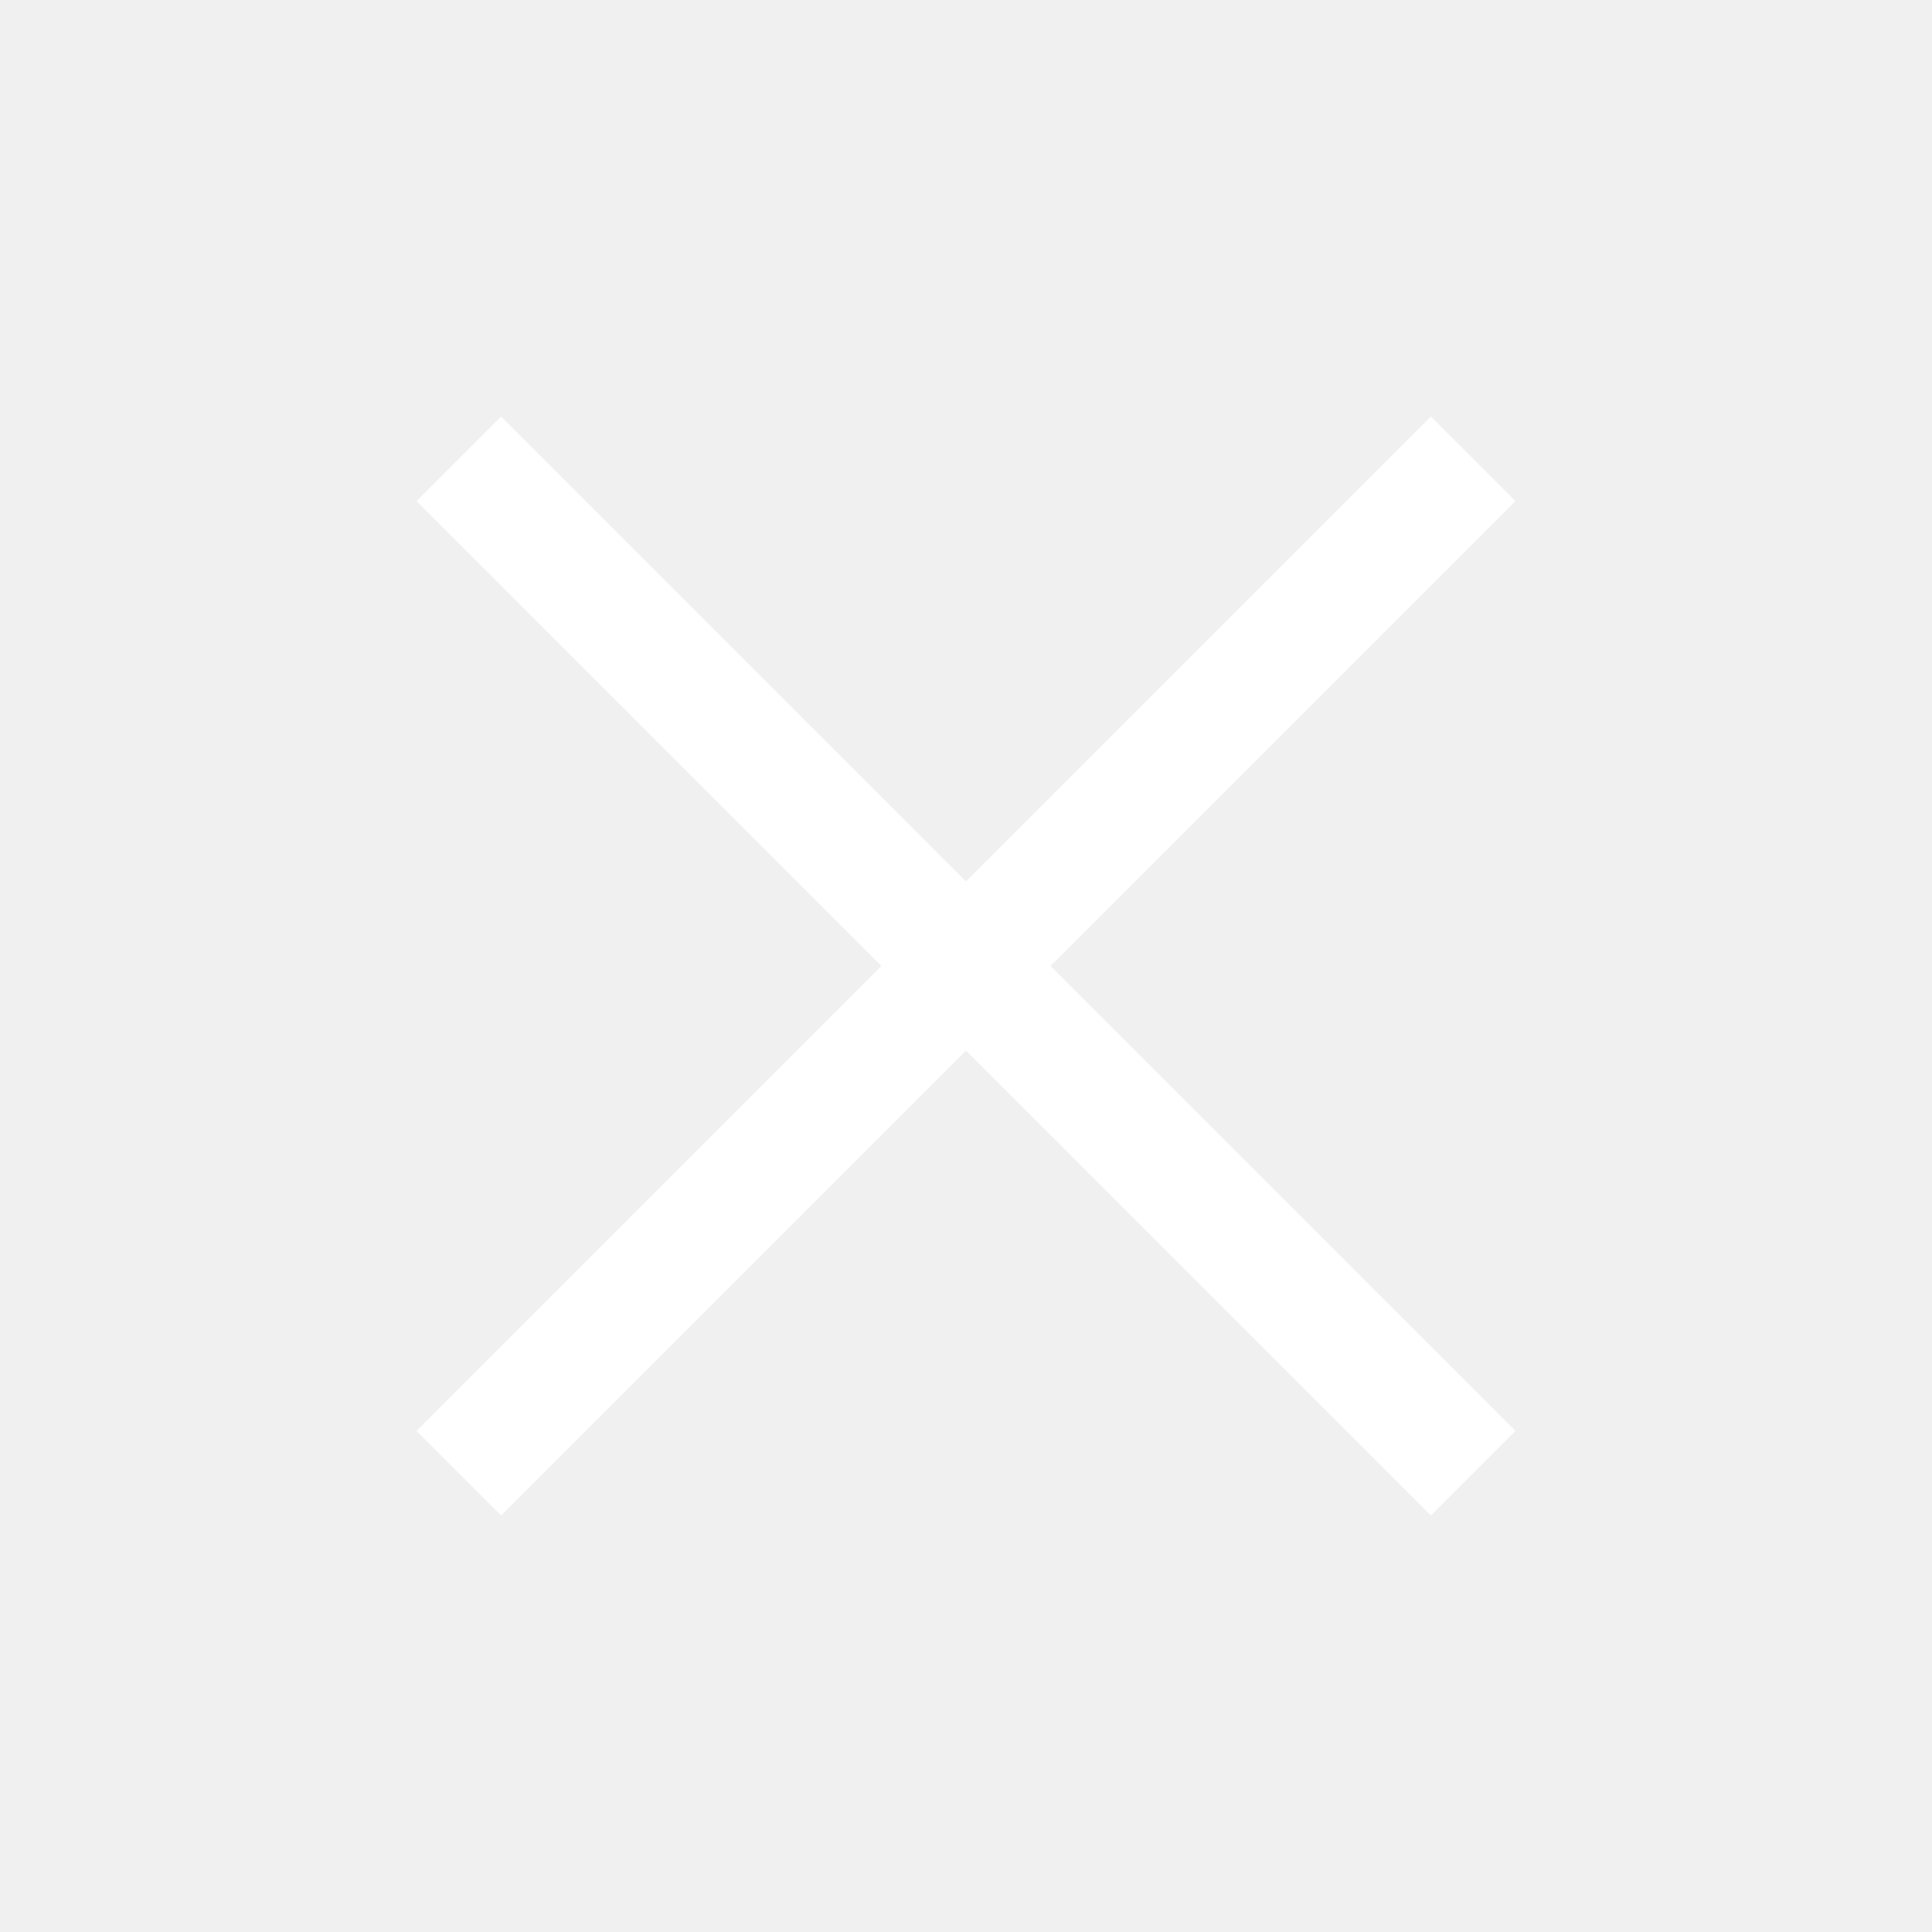
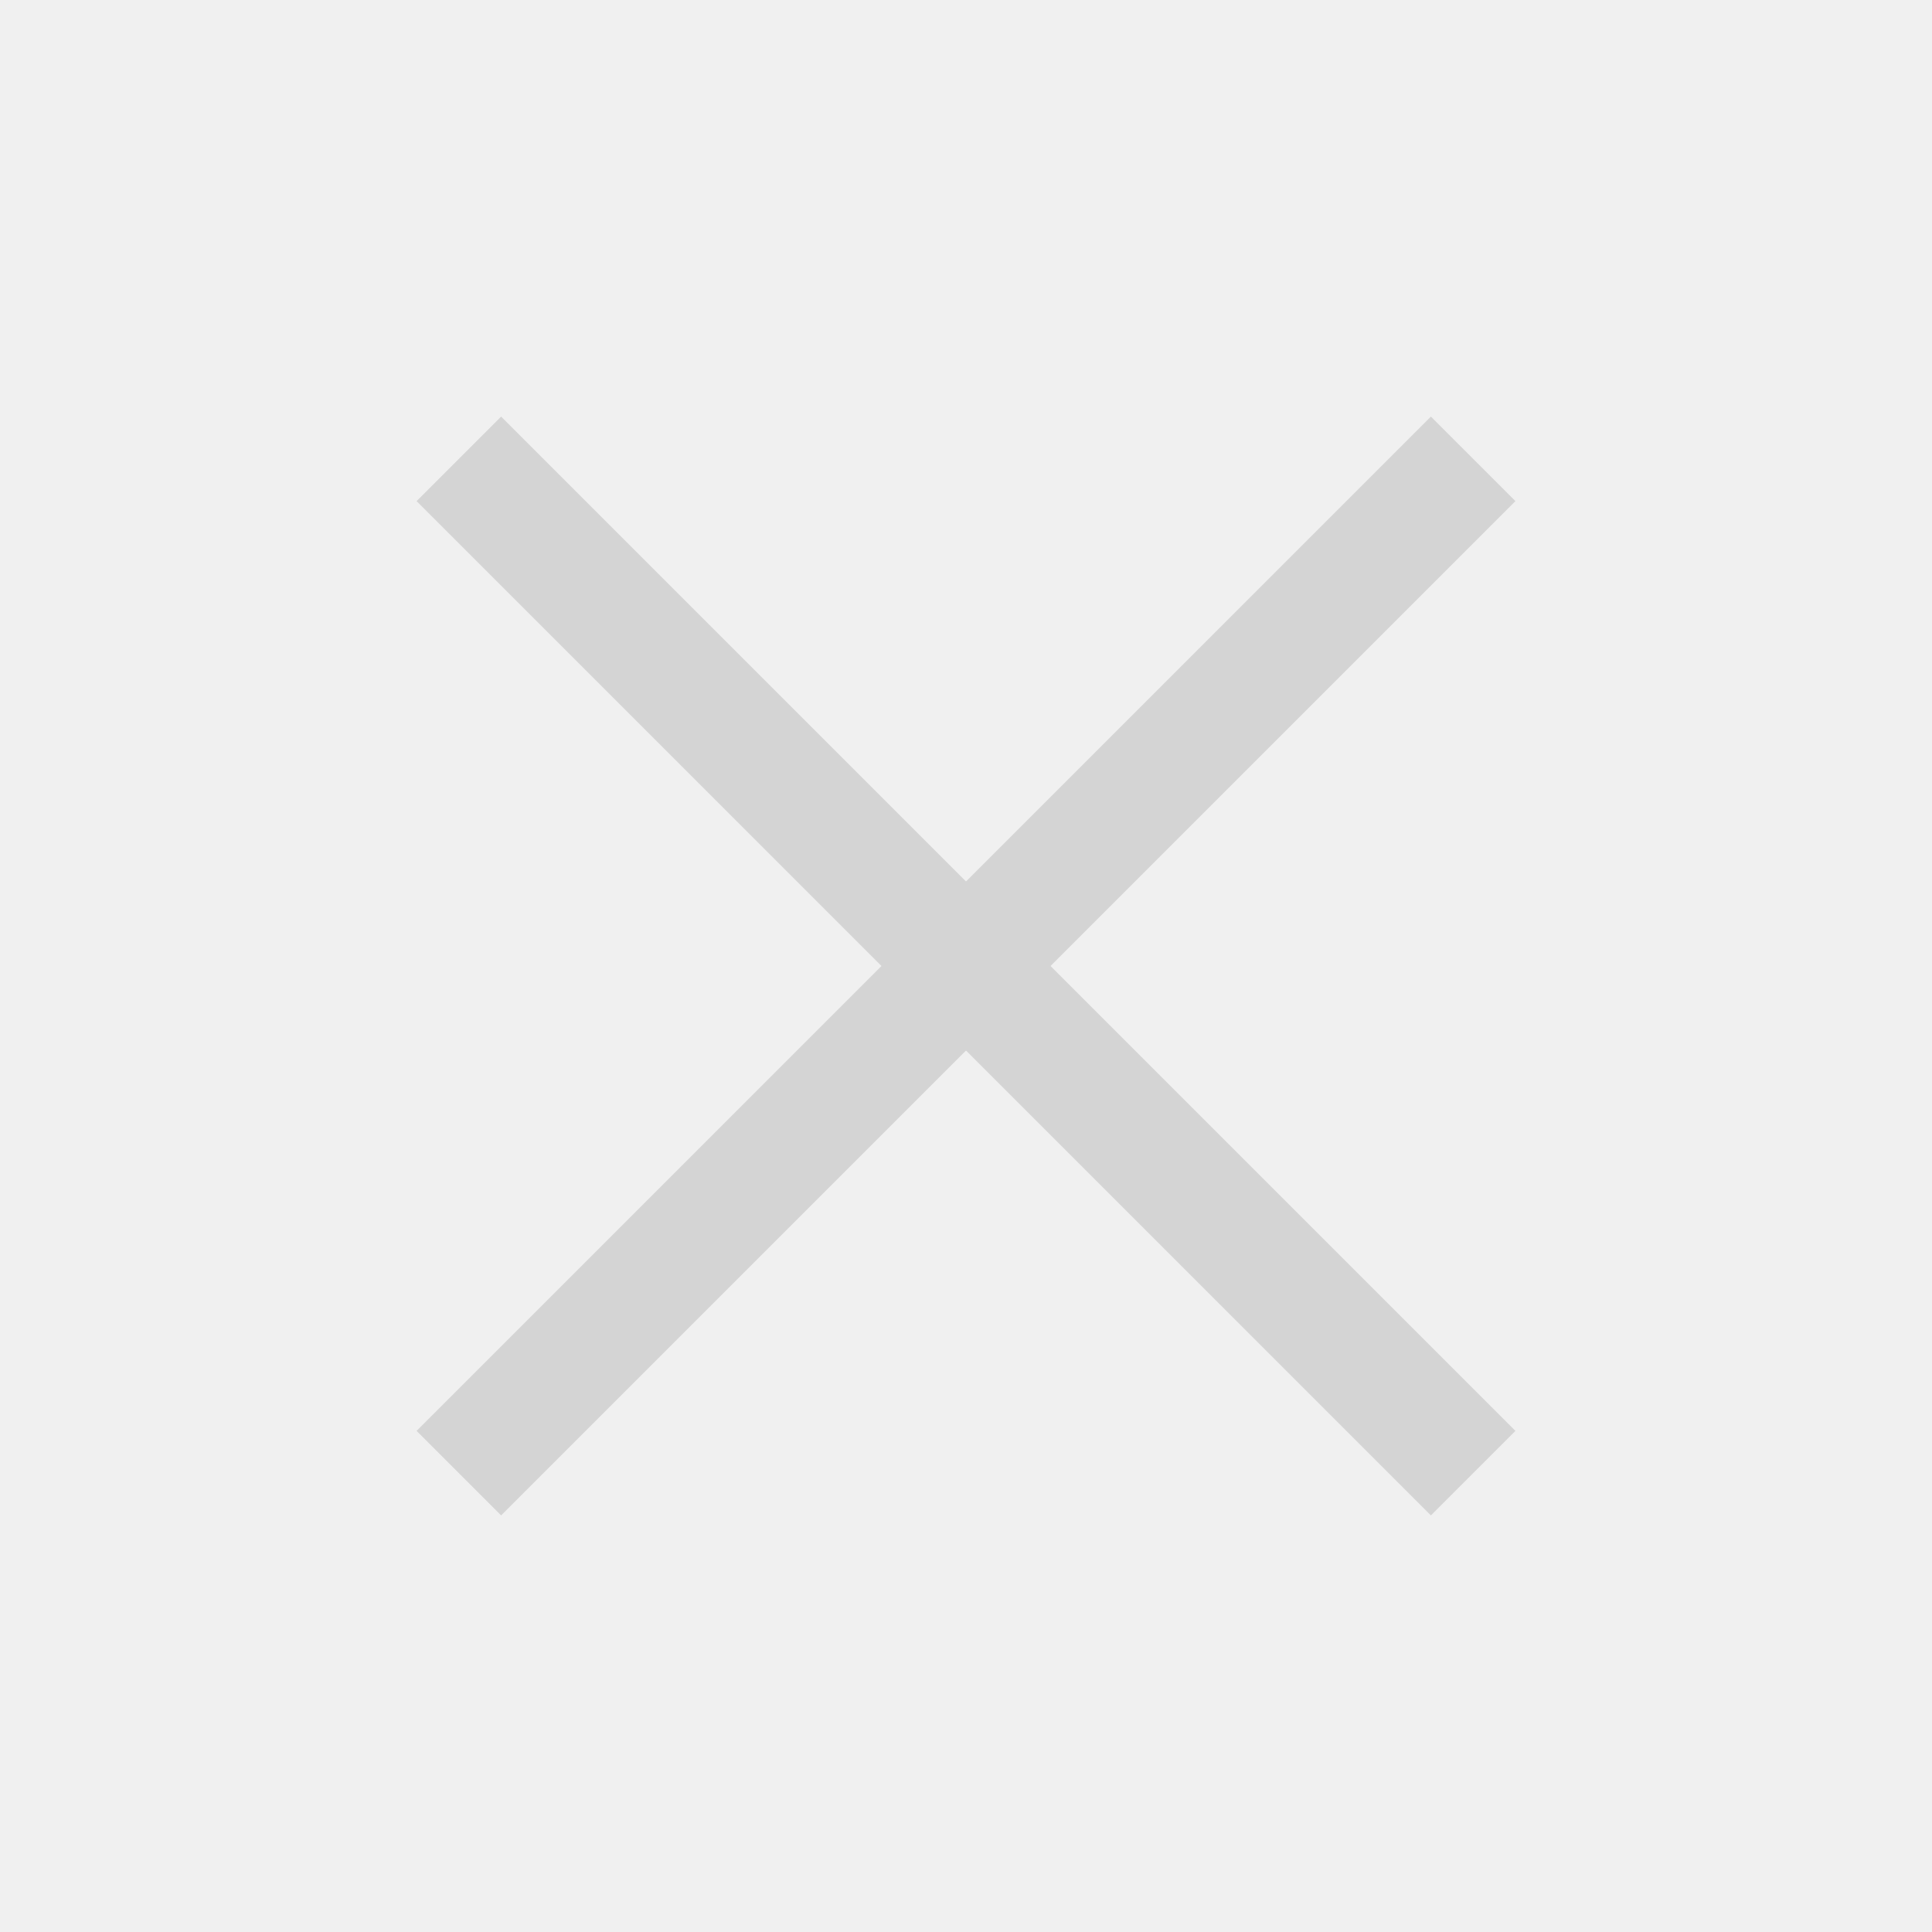
- <svg xmlns="http://www.w3.org/2000/svg" height="48" viewBox="0 -960 960 960" width="48" fill="#fff">
+ <svg xmlns="http://www.w3.org/2000/svg" height="48" viewBox="0 -960 960 960" width="48" fill="#D4D4D4">
  <path d="m249-207-42-42 231-231-231-231 42-42 231 231 231-231 42 42-231 231 231 231-42 42-231-231-231 231Z" />
</svg>
